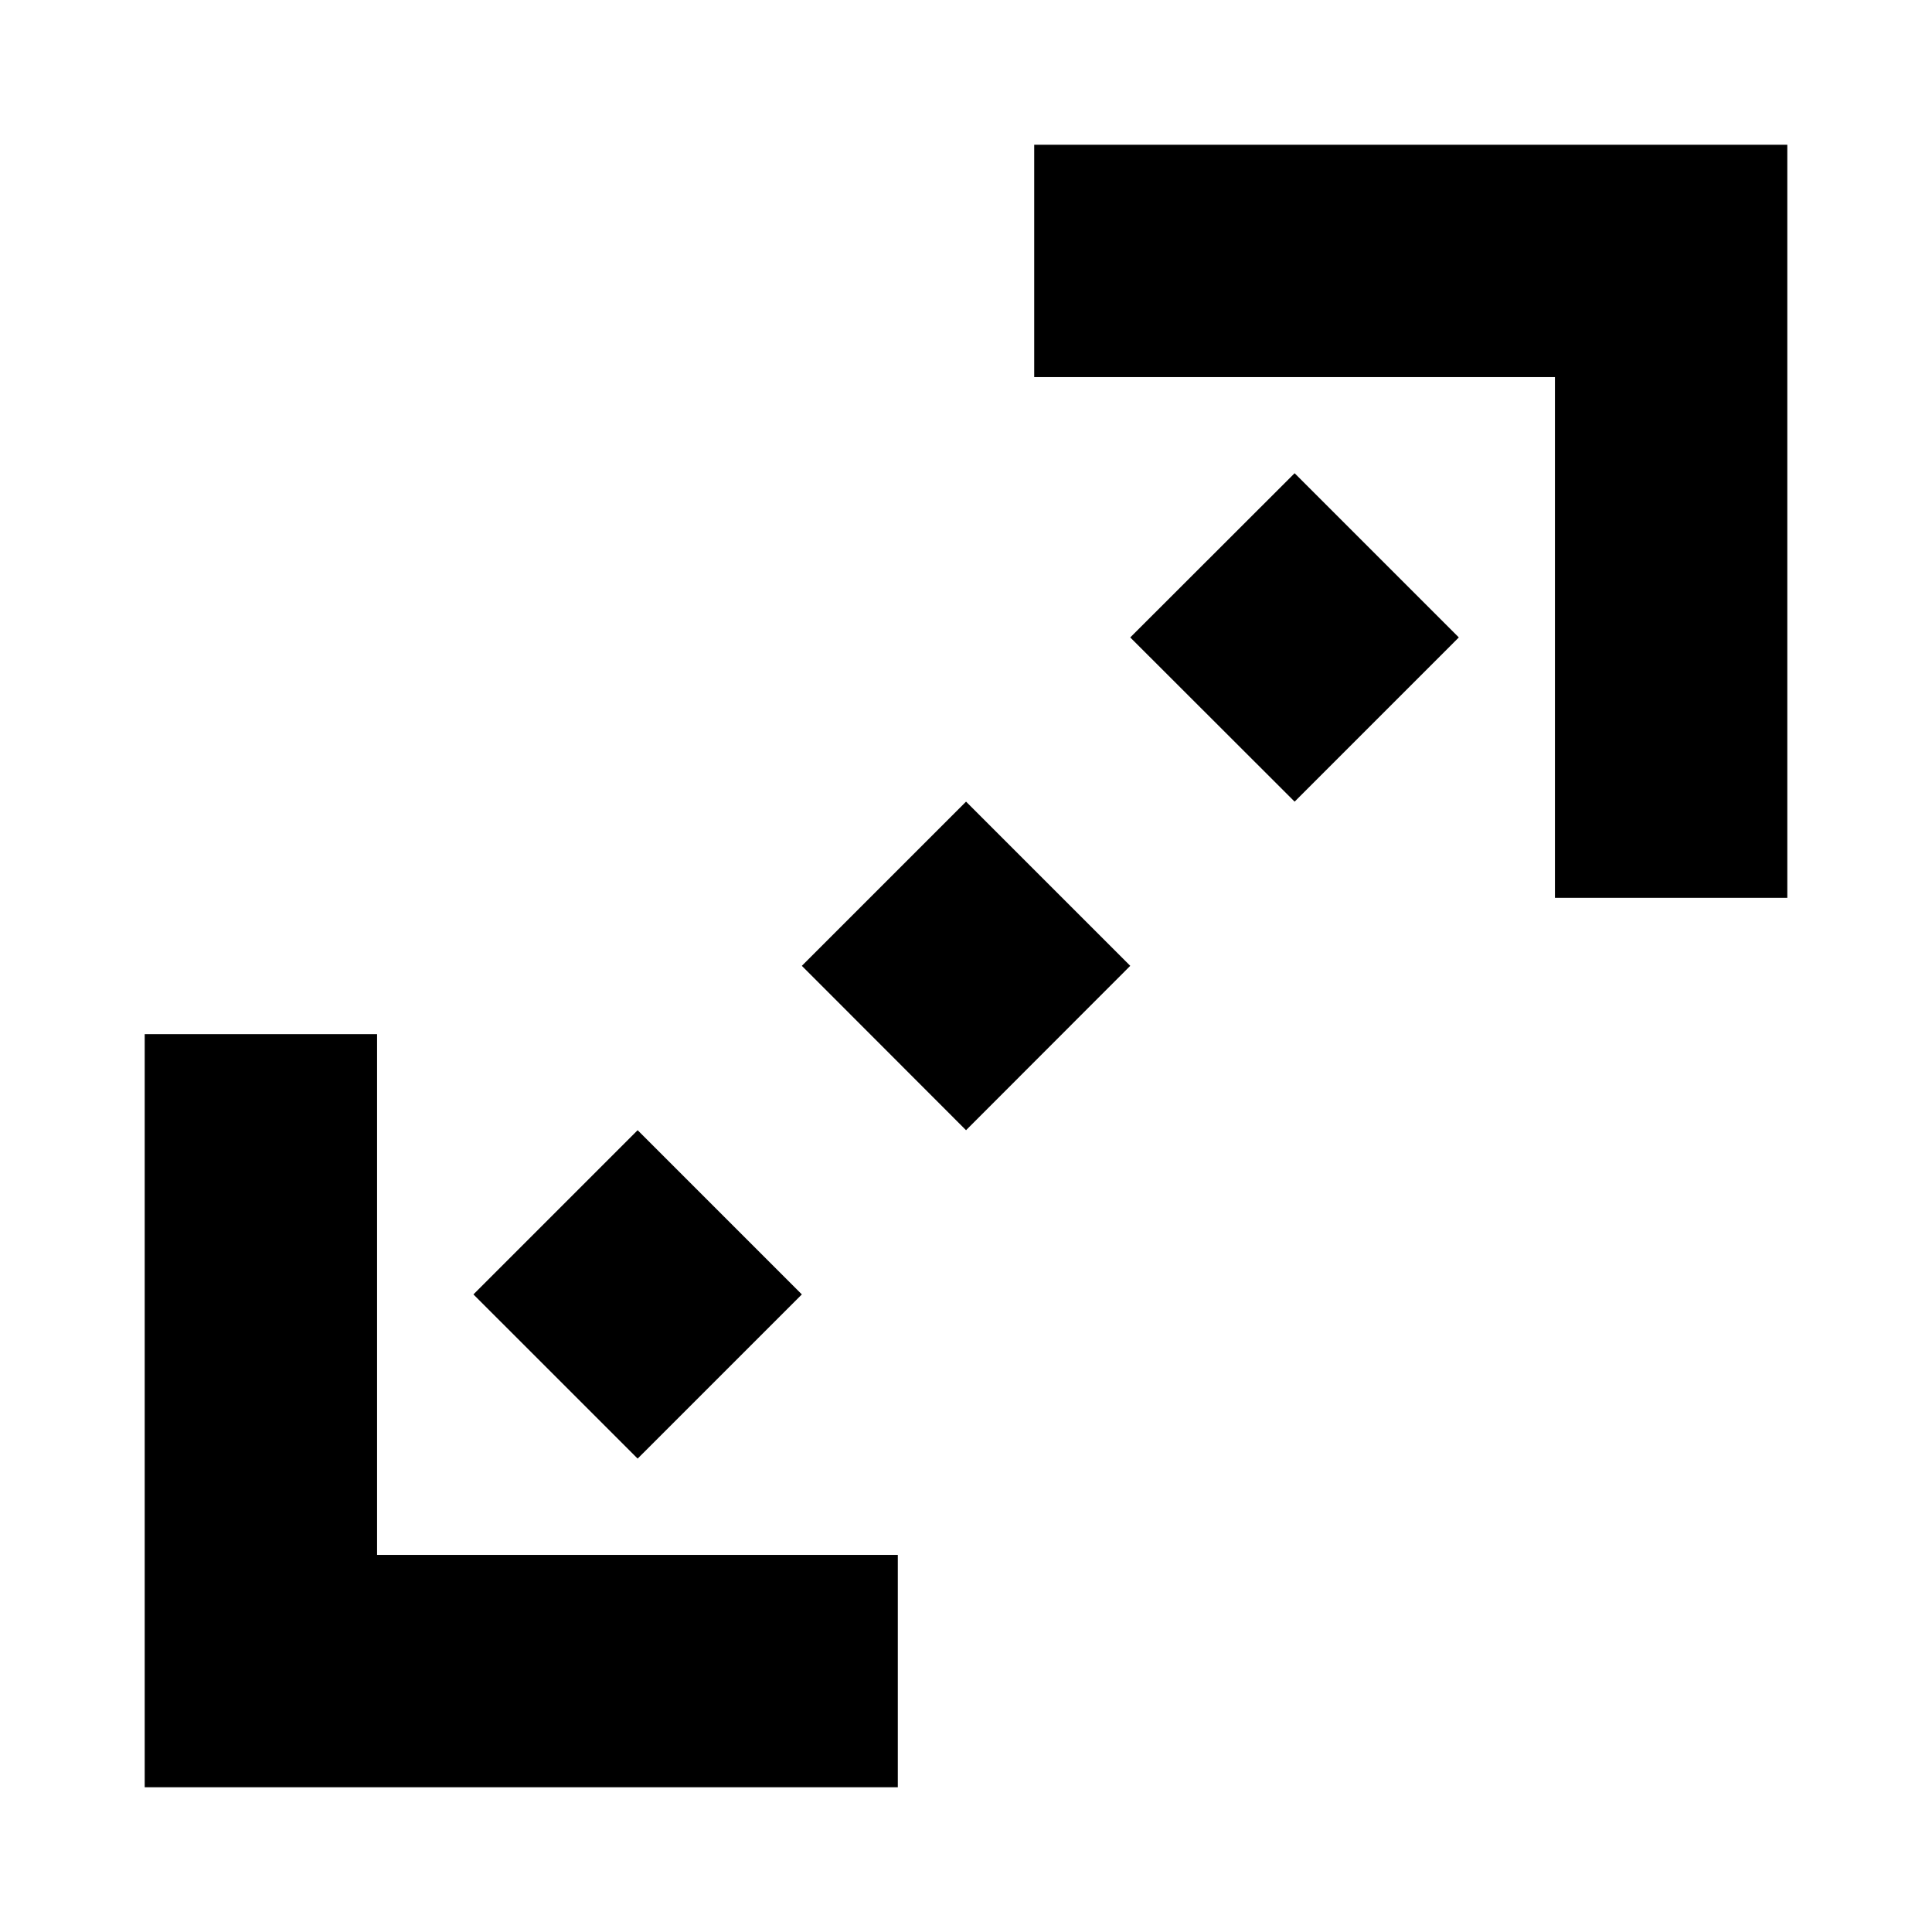
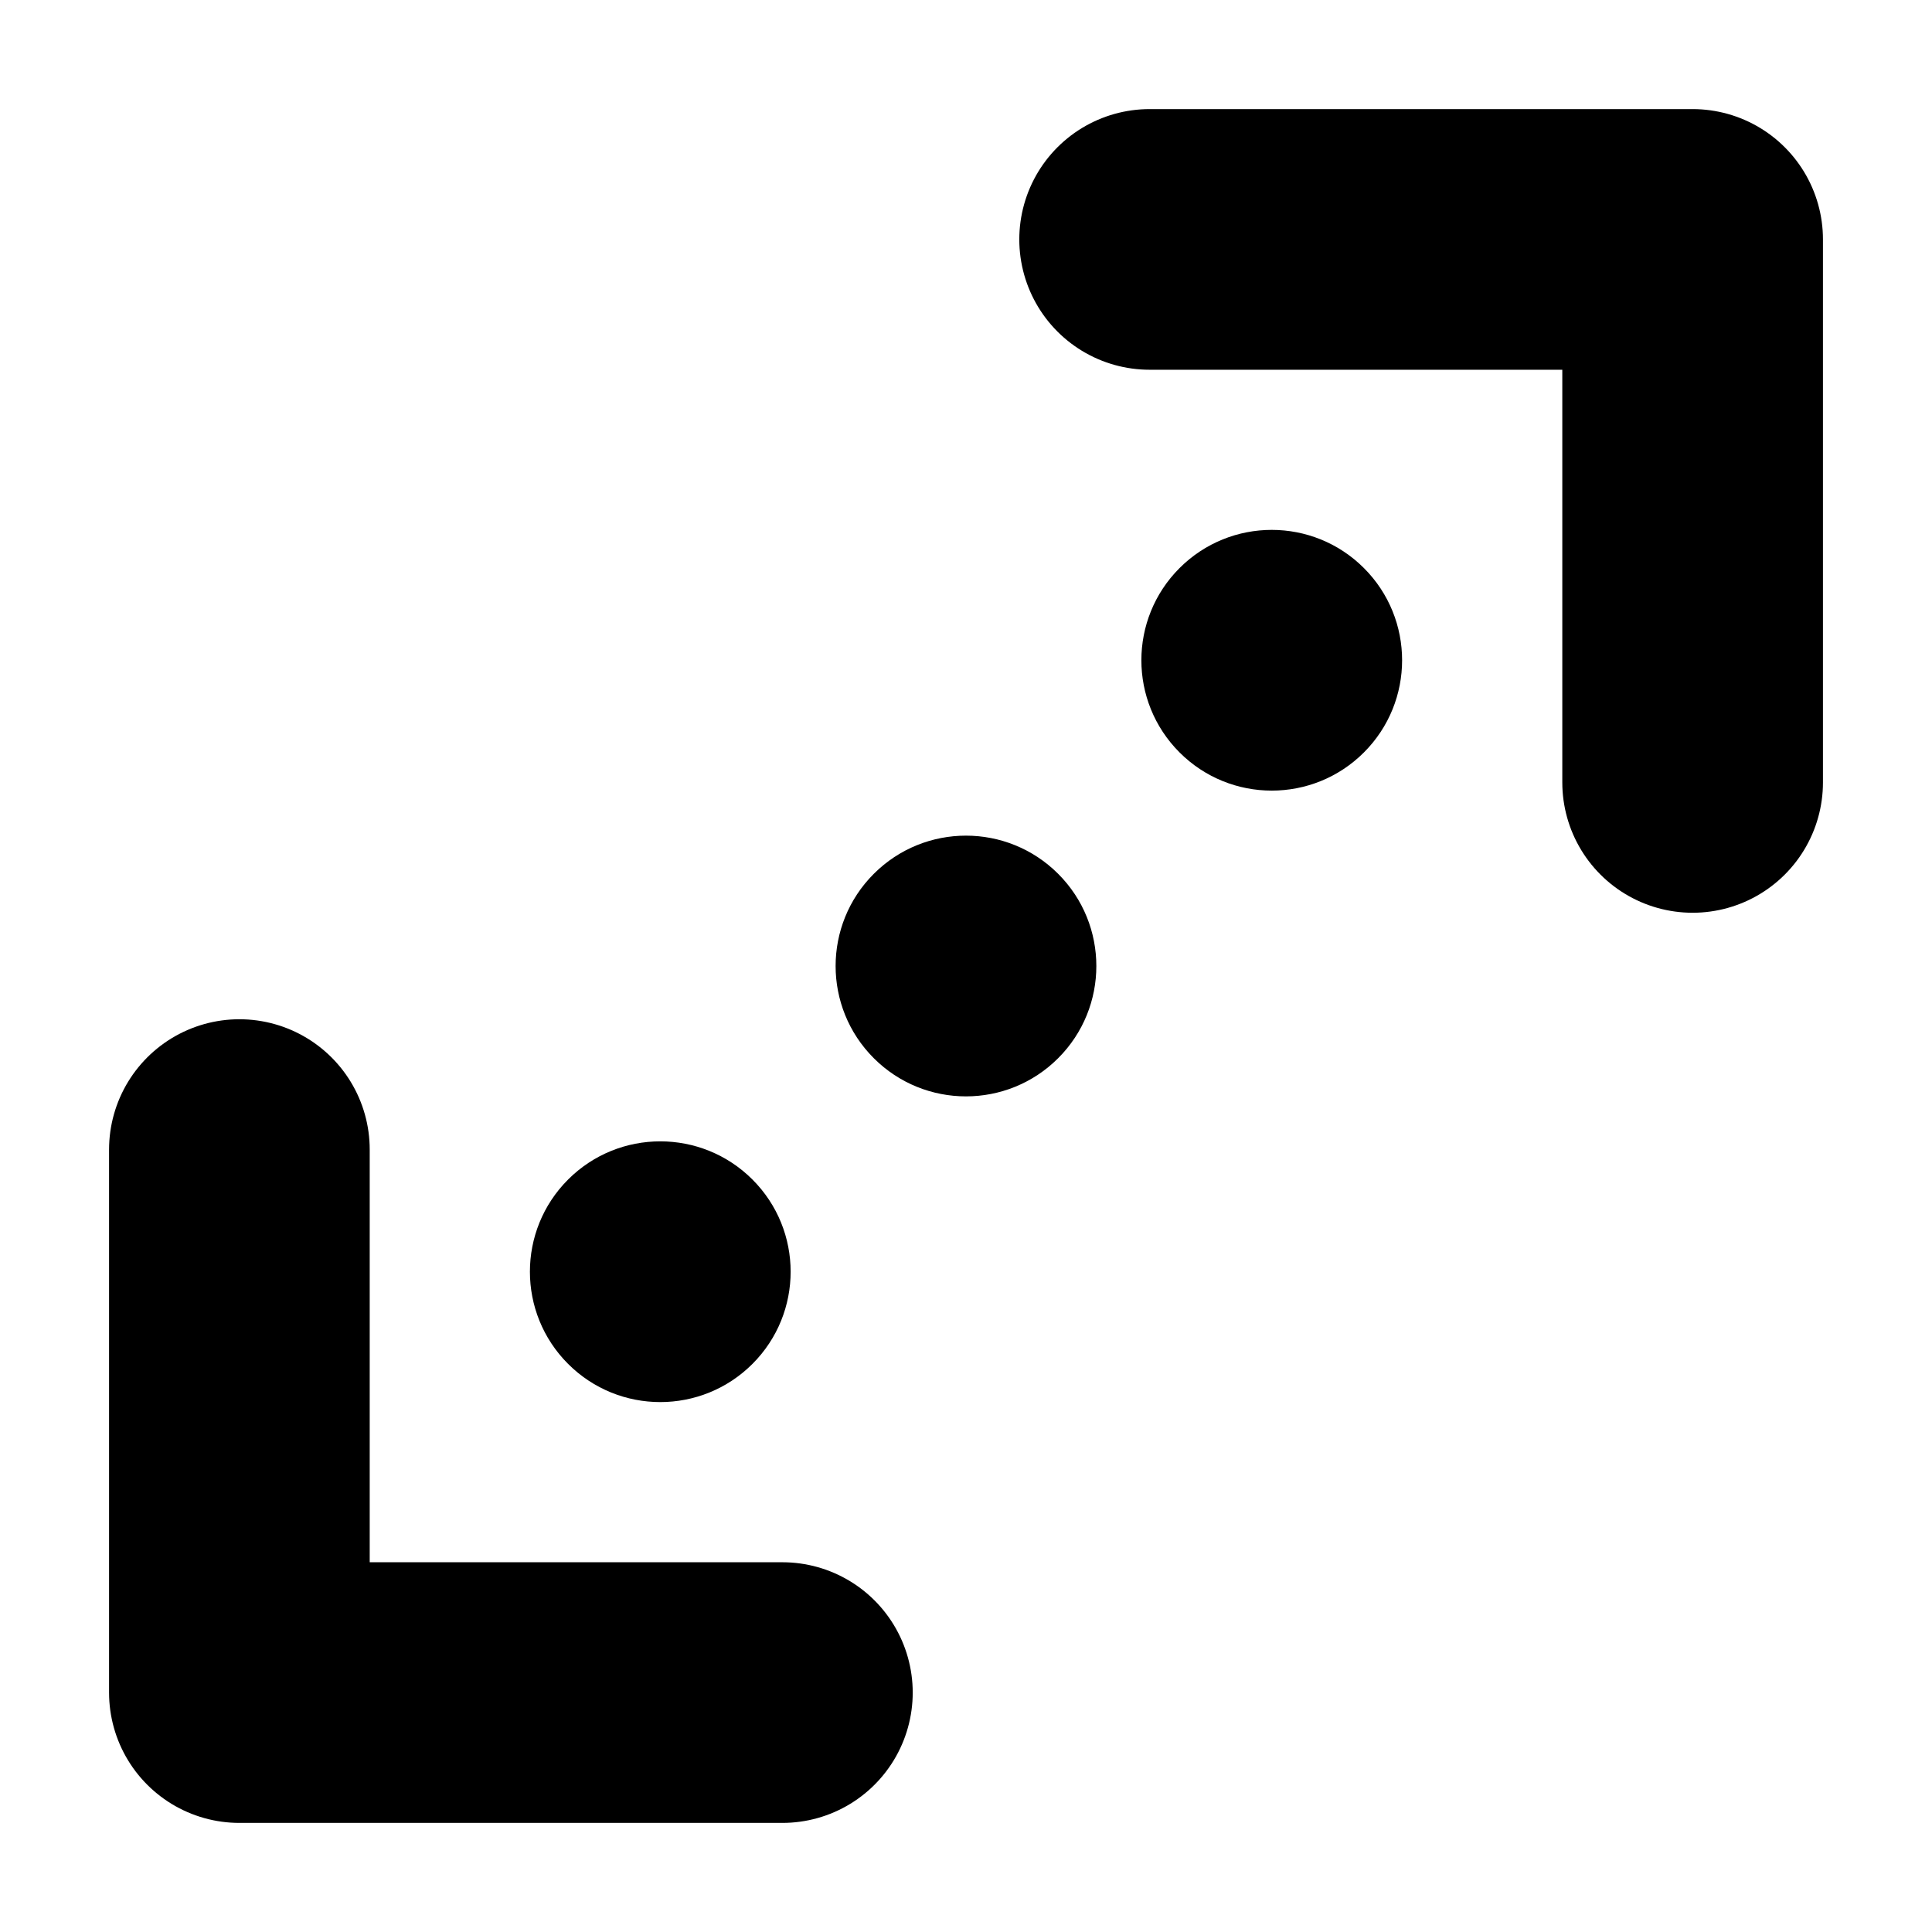
- <svg xmlns="http://www.w3.org/2000/svg" width="9.375mm" height="9.375mm" viewBox="0 0 9.375 9.375" version="1.1" id="svg9630">
+ <svg xmlns="http://www.w3.org/2000/svg" width="35.433" height="35.433" viewBox="0 0 9.375 9.375" version="1.1" id="svg9630">
  <defs id="defs9627" />
  <g id="layer1" transform="translate(-94.86373,-83.94947)">
-     <rect y="83.949" x="94.864" height="9.375" width="9.375" id="rect1945-0" style="fill:none;stroke-width:0.265" />
    <g id="g17518" transform="matrix(0.3900126,0,0,0.3900126,-54.1256,-203.1139)">
-       <g id="g2">
-         <rect y="736.036" x="382.012" height="24.038" width="24.038" id="rect4" style="fill:none;stroke-width:0.678" />
-         <g id="g1">
-           <path style="color:#000000;fill:#000000;stroke-dasharray:2.89, 2.89;stroke-dashoffset:4.334;-inkscape-stroke:none" d="m 398.119,741.924 -2.045,2.043 2.045,2.043 2.043,-2.043 z m -4.088,4.086 -2.043,2.043 2.043,2.045 2.043,-2.045 z m -4.086,4.088 -2.043,2.043 2.043,2.043 2.043,-2.043 z" id="path16483" />
-           <path id="path16598" style="color:#000000;fill:#000000;-inkscape-stroke:none" d="m 394.879,737.837 v 2.891 h 6.479 v 6.479 h 2.891 v -6.479 -2.891 h -2.891 z" />
-           <path id="path16956" style="color:#000000;fill:#000000;-inkscape-stroke:none" d="m 393.182,758.273 v -2.891 h -6.479 v -6.479 h -2.891 v 6.479 2.891 h 2.891 z" />
-         </g>
+       <path style="fill:none;stroke:#000000;stroke-width:3.243;stroke-linecap:round;stroke-linejoin:round;stroke-dasharray:none;paint-order:markers stroke fill" d="m 396.315,739.015 h 6.756 v 6.756" id="path1" />
+       <g id="g3" transform="rotate(-45,404.804,784.1675)">
+         <circle style="fill:#000000;stroke:none;stroke-width:3.243;stroke-linecap:round;stroke-linejoin:round;stroke-dasharray:none;paint-order:markers stroke fill" id="path2" cx="428.101" cy="751.014" r="1.622" />
+         <circle style="fill:#000000;stroke:none;stroke-width:3.243;stroke-linecap:round;stroke-linejoin:round;stroke-dasharray:none;paint-order:markers stroke fill" id="circle2" cx="422.721" cy="751.014" r="1.622" />
+         <circle style="fill:#000000;stroke:none;stroke-width:3.243;stroke-linecap:round;stroke-linejoin:round;stroke-dasharray:none;paint-order:markers stroke fill" id="circle3" cx="417.342" cy="751.014" r="1.622" />
      </g>
+       <path style="fill:none;stroke:#000000;stroke-width:3.243;stroke-linecap:round;stroke-linejoin:round;stroke-dasharray:none;paint-order:markers stroke fill" d="m 391.746,757.095 h -6.756 v -6.756" id="path3" />
    </g>
  </g>
</svg>
